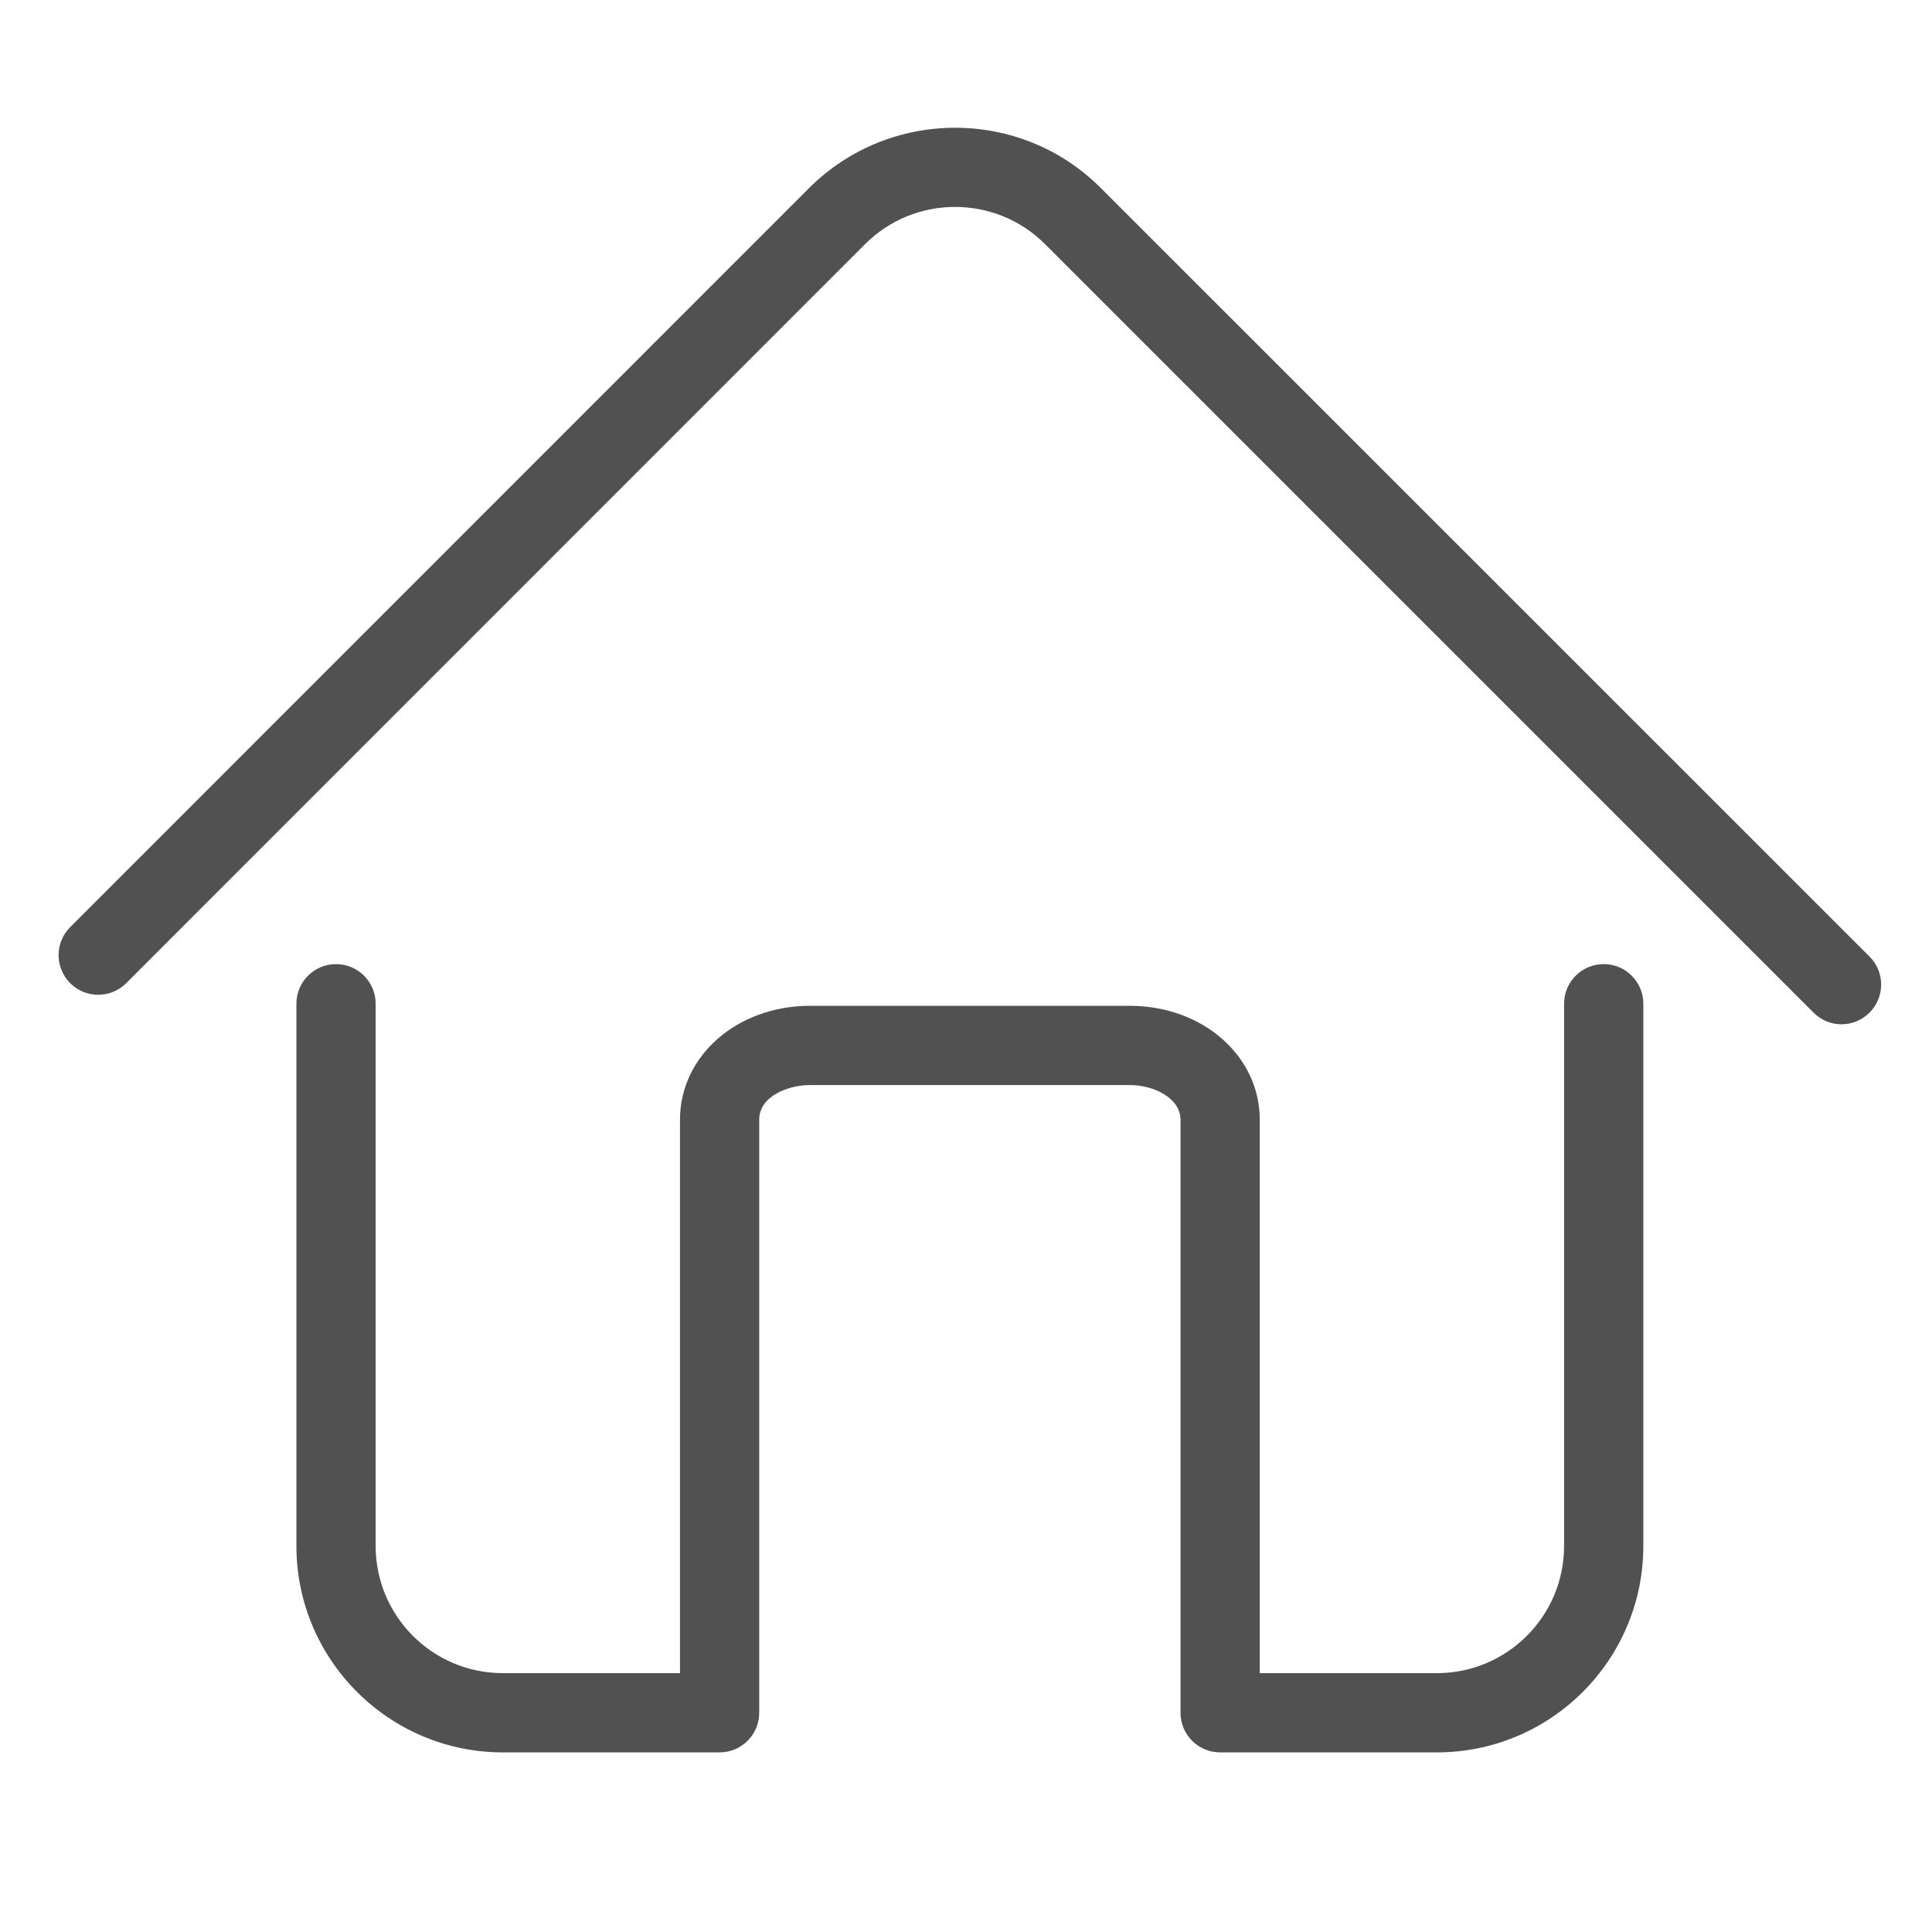
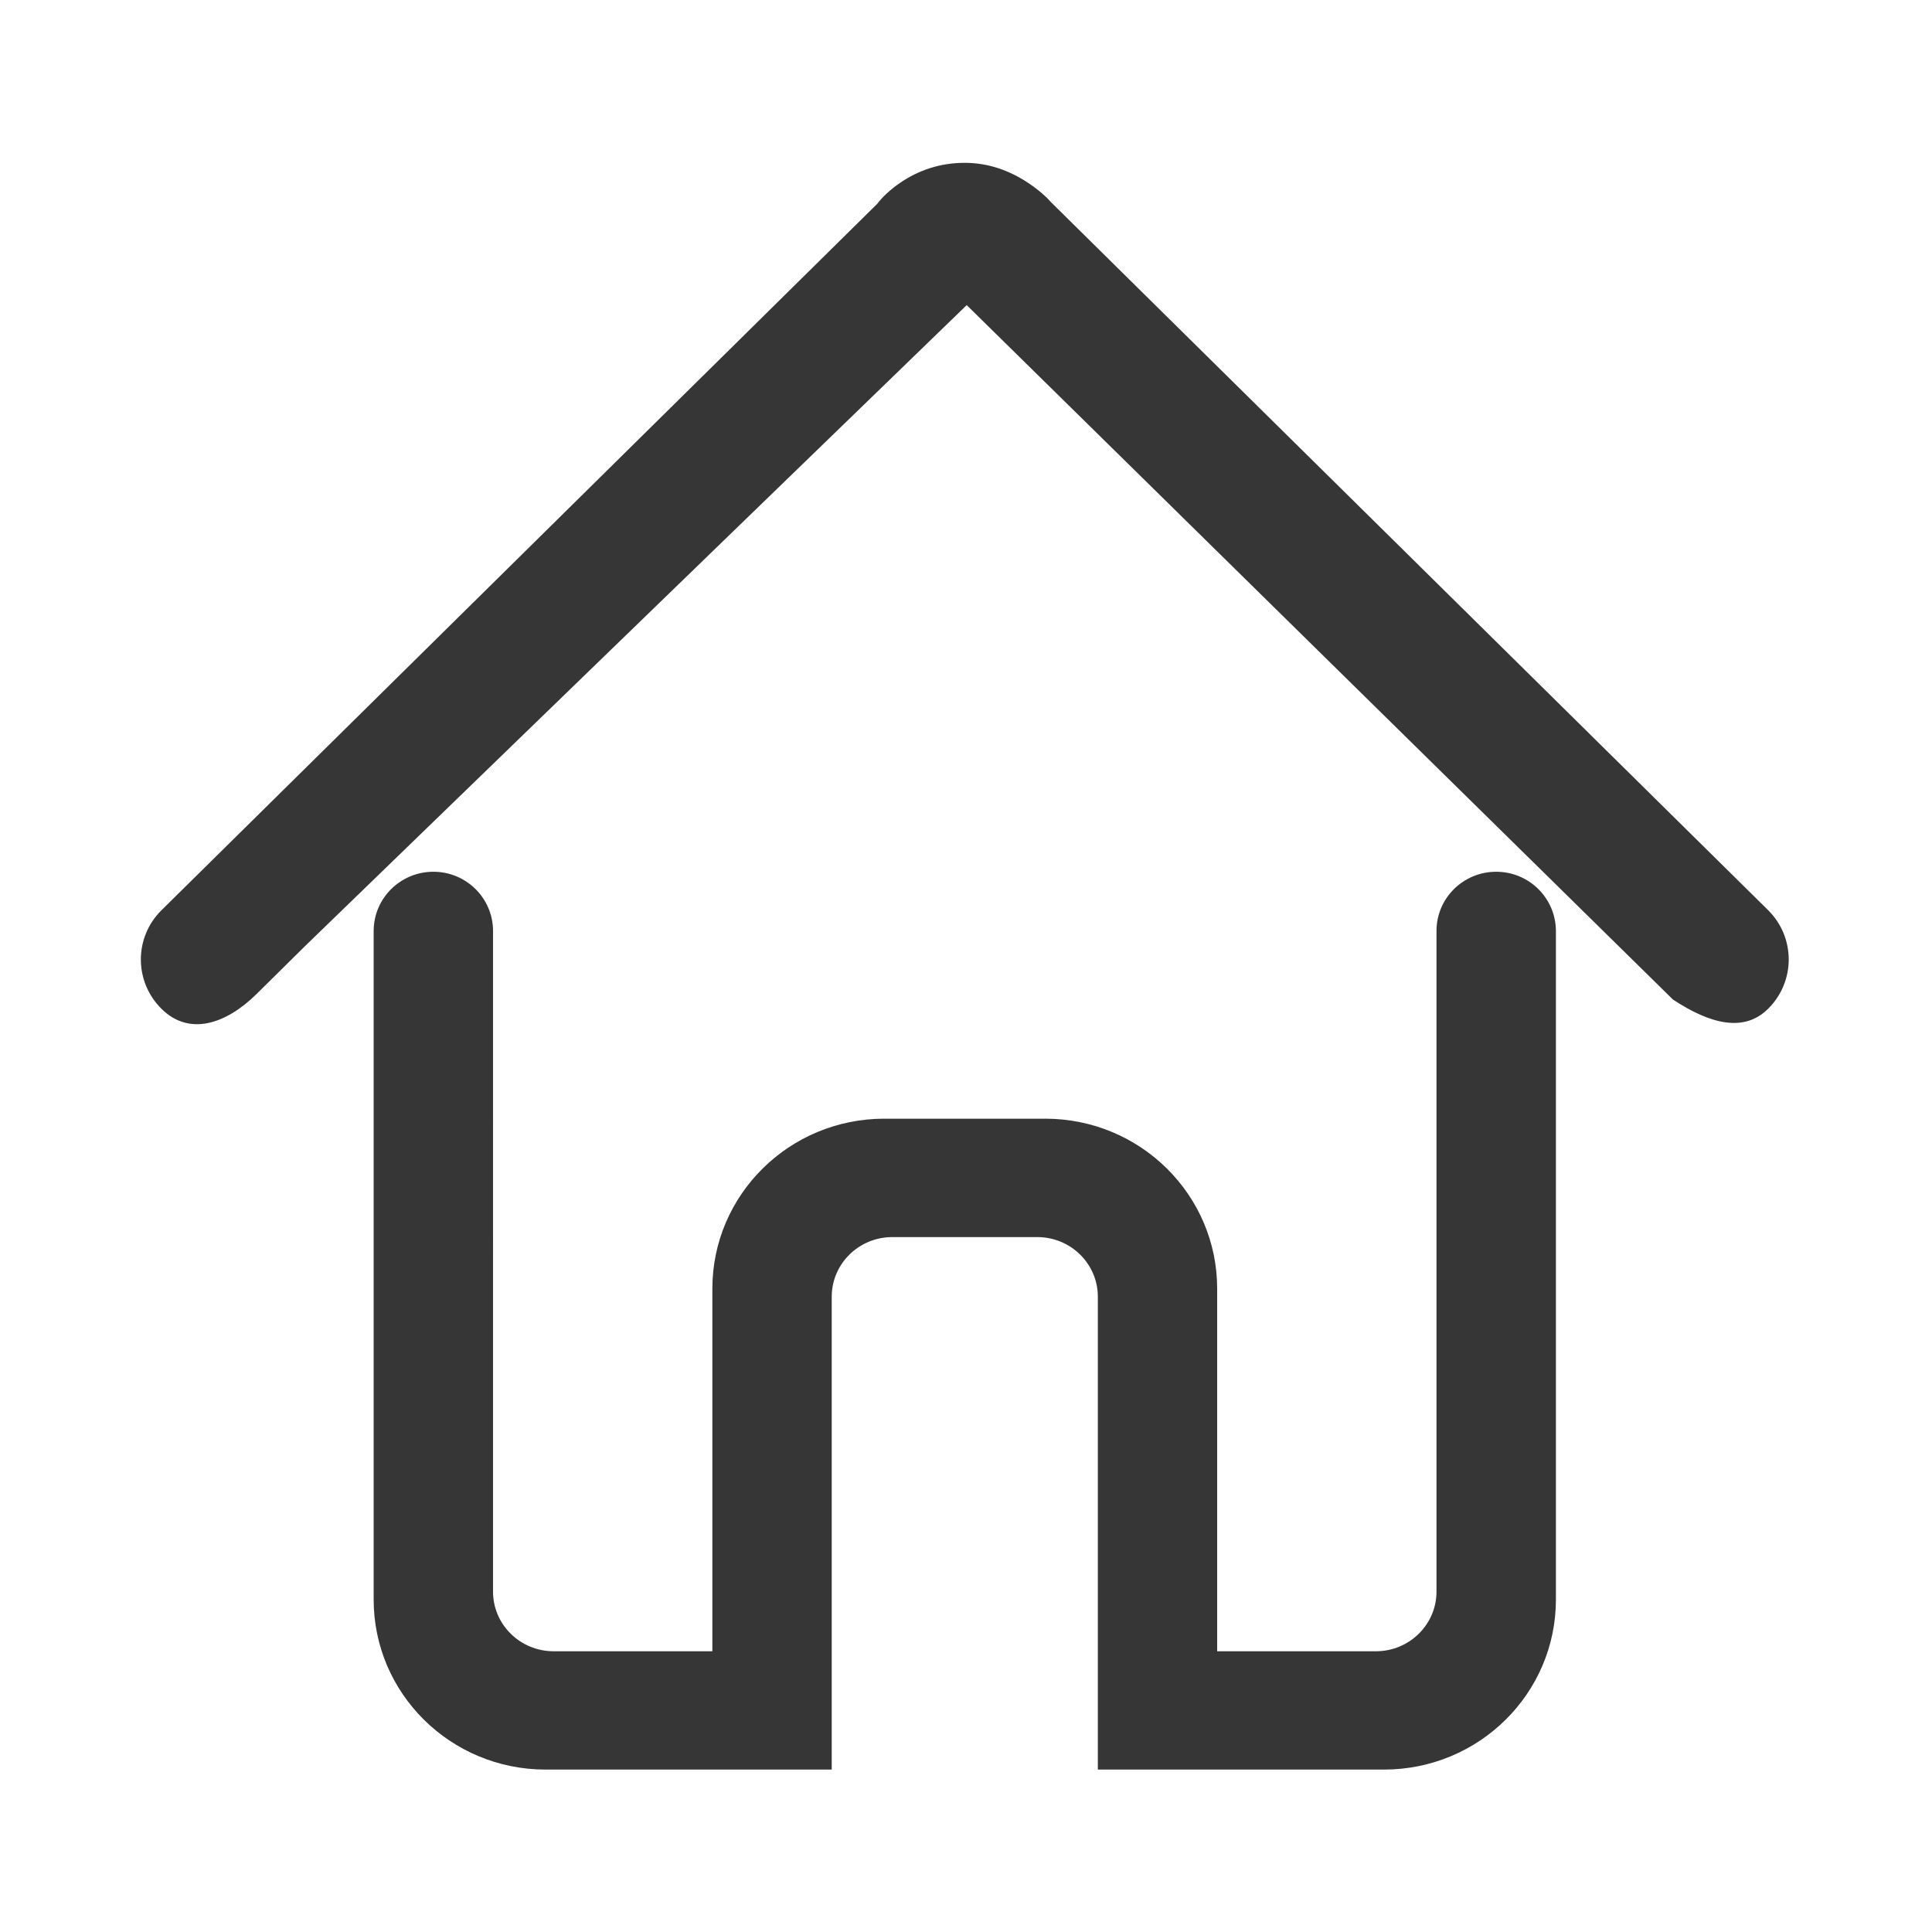
- <svg xmlns="http://www.w3.org/2000/svg" t="1542591795735" class="icon" style="" viewBox="0 0 1024 1024" version="1.1" p-id="10268" width="200" height="200">
+ <svg xmlns="http://www.w3.org/2000/svg" t="1537148494794" class="icon" style="" viewBox="0 0 1024 1024" version="1.1" p-id="6292" fill="#363636" width="200" height="200">
  <defs>
    <style type="text/css" />
  </defs>
-   <path d="M761.6 928.8H646.7c-11.6 0-21-9.4-21-21V593.5c0-11.4-14-18.4-26.9-18.4H429.3c-11.2 0-26.9 5.7-26.9 18.4v314.3c0 11.6-9.4 21-21 21H266.5c-60.3 0-109.4-49.1-109.4-109.4V532c0-11.6 9.4-21 21-21s21 9.4 21 21v287.4c0 37.2 30.2 67.4 67.4 67.4h93.9V593.5c0-33.9 30.3-60.4 68.9-60.4h169.5c38.6 0 68.9 26.5 68.9 60.4v293.3h93.9c37.2 0 67.4-30.2 67.4-67.4V532c0-11.6 9.4-21 21-21s21 9.4 21 21v287.4c0 60.3-49 109.4-109.4 109.4z" fill="#515151" p-id="10269" />
-   <path d="M976 542.9c-5.4 0-10.7-2.1-14.8-6.2L553.9 129.4c-26.3-26.3-69.1-26.3-95.4 0L66.9 521.1c-8.2 8.2-21.5 8.2-29.7 0s-8.2-21.5 0-29.7L428.8 99.7c42.7-42.6 112.1-42.7 154.7 0L990.9 507c8.2 8.2 8.2 21.5 0 29.7-4.1 4.1-9.5 6.2-14.9 6.2z" fill="#515151" p-id="10270" />
+   <path d="M937.067 482.335 556.72 106.839c-1.891-2.251-6.123-6.174-11.997-10.049-9.889-6.523-21.093-10.487-33.388-10.487-13.137 0-24.611 3.985-34.246 10.59-5.827 3.997-9.844 8.077-12.118 11.117L85.644 482.381c-14.654 14.435-14.654 37.891 0 52.358 14.538 14.381 33.884 8.316 50.366-7.919L161.533 501.588l350.848-339.87 374.33 368.073c20.077 13.223 37.773 17.378 50.359 4.947C951.721 520.273 951.721 496.802 937.067 482.335z" p-id="6293" />
+   <path d="M793.007 462.046c-17.391 0-31.568 13.938-31.634 31.236l0 0.086 0 0.089 0 350.144c0 17.417-14.371 31.603-32.12 31.603l-84.129 0 0-192.167c0-49.819-40.803-90.111-91.145-90.111l-85.268 0c-50.326 0-91.144 40.301-91.144 90.111l0 192.167L293.437 875.204c-17.75 0-32.12-14.186-32.12-31.603L261.318 493.391c-0.034-17.355-14.219-31.344-31.612-31.344-17.419 0-31.589 13.965-31.658 31.303l0 354.429c0 49.844 40.808 90.134 91.145 90.134l141.253 0 10.39 0 0-10.392 0-240.262c0-17.411 14.365-31.58 32.12-31.58l76.801 0c17.756 0 32.12 14.17 32.12 31.58l0 240.262 0 10.392 10.392 0 141.253 0c50.321 0 91.145-40.298 91.145-90.134L824.665 493.323C824.528 475.958 810.381 462.046 793.007 462.046z" p-id="6294" />
</svg>
